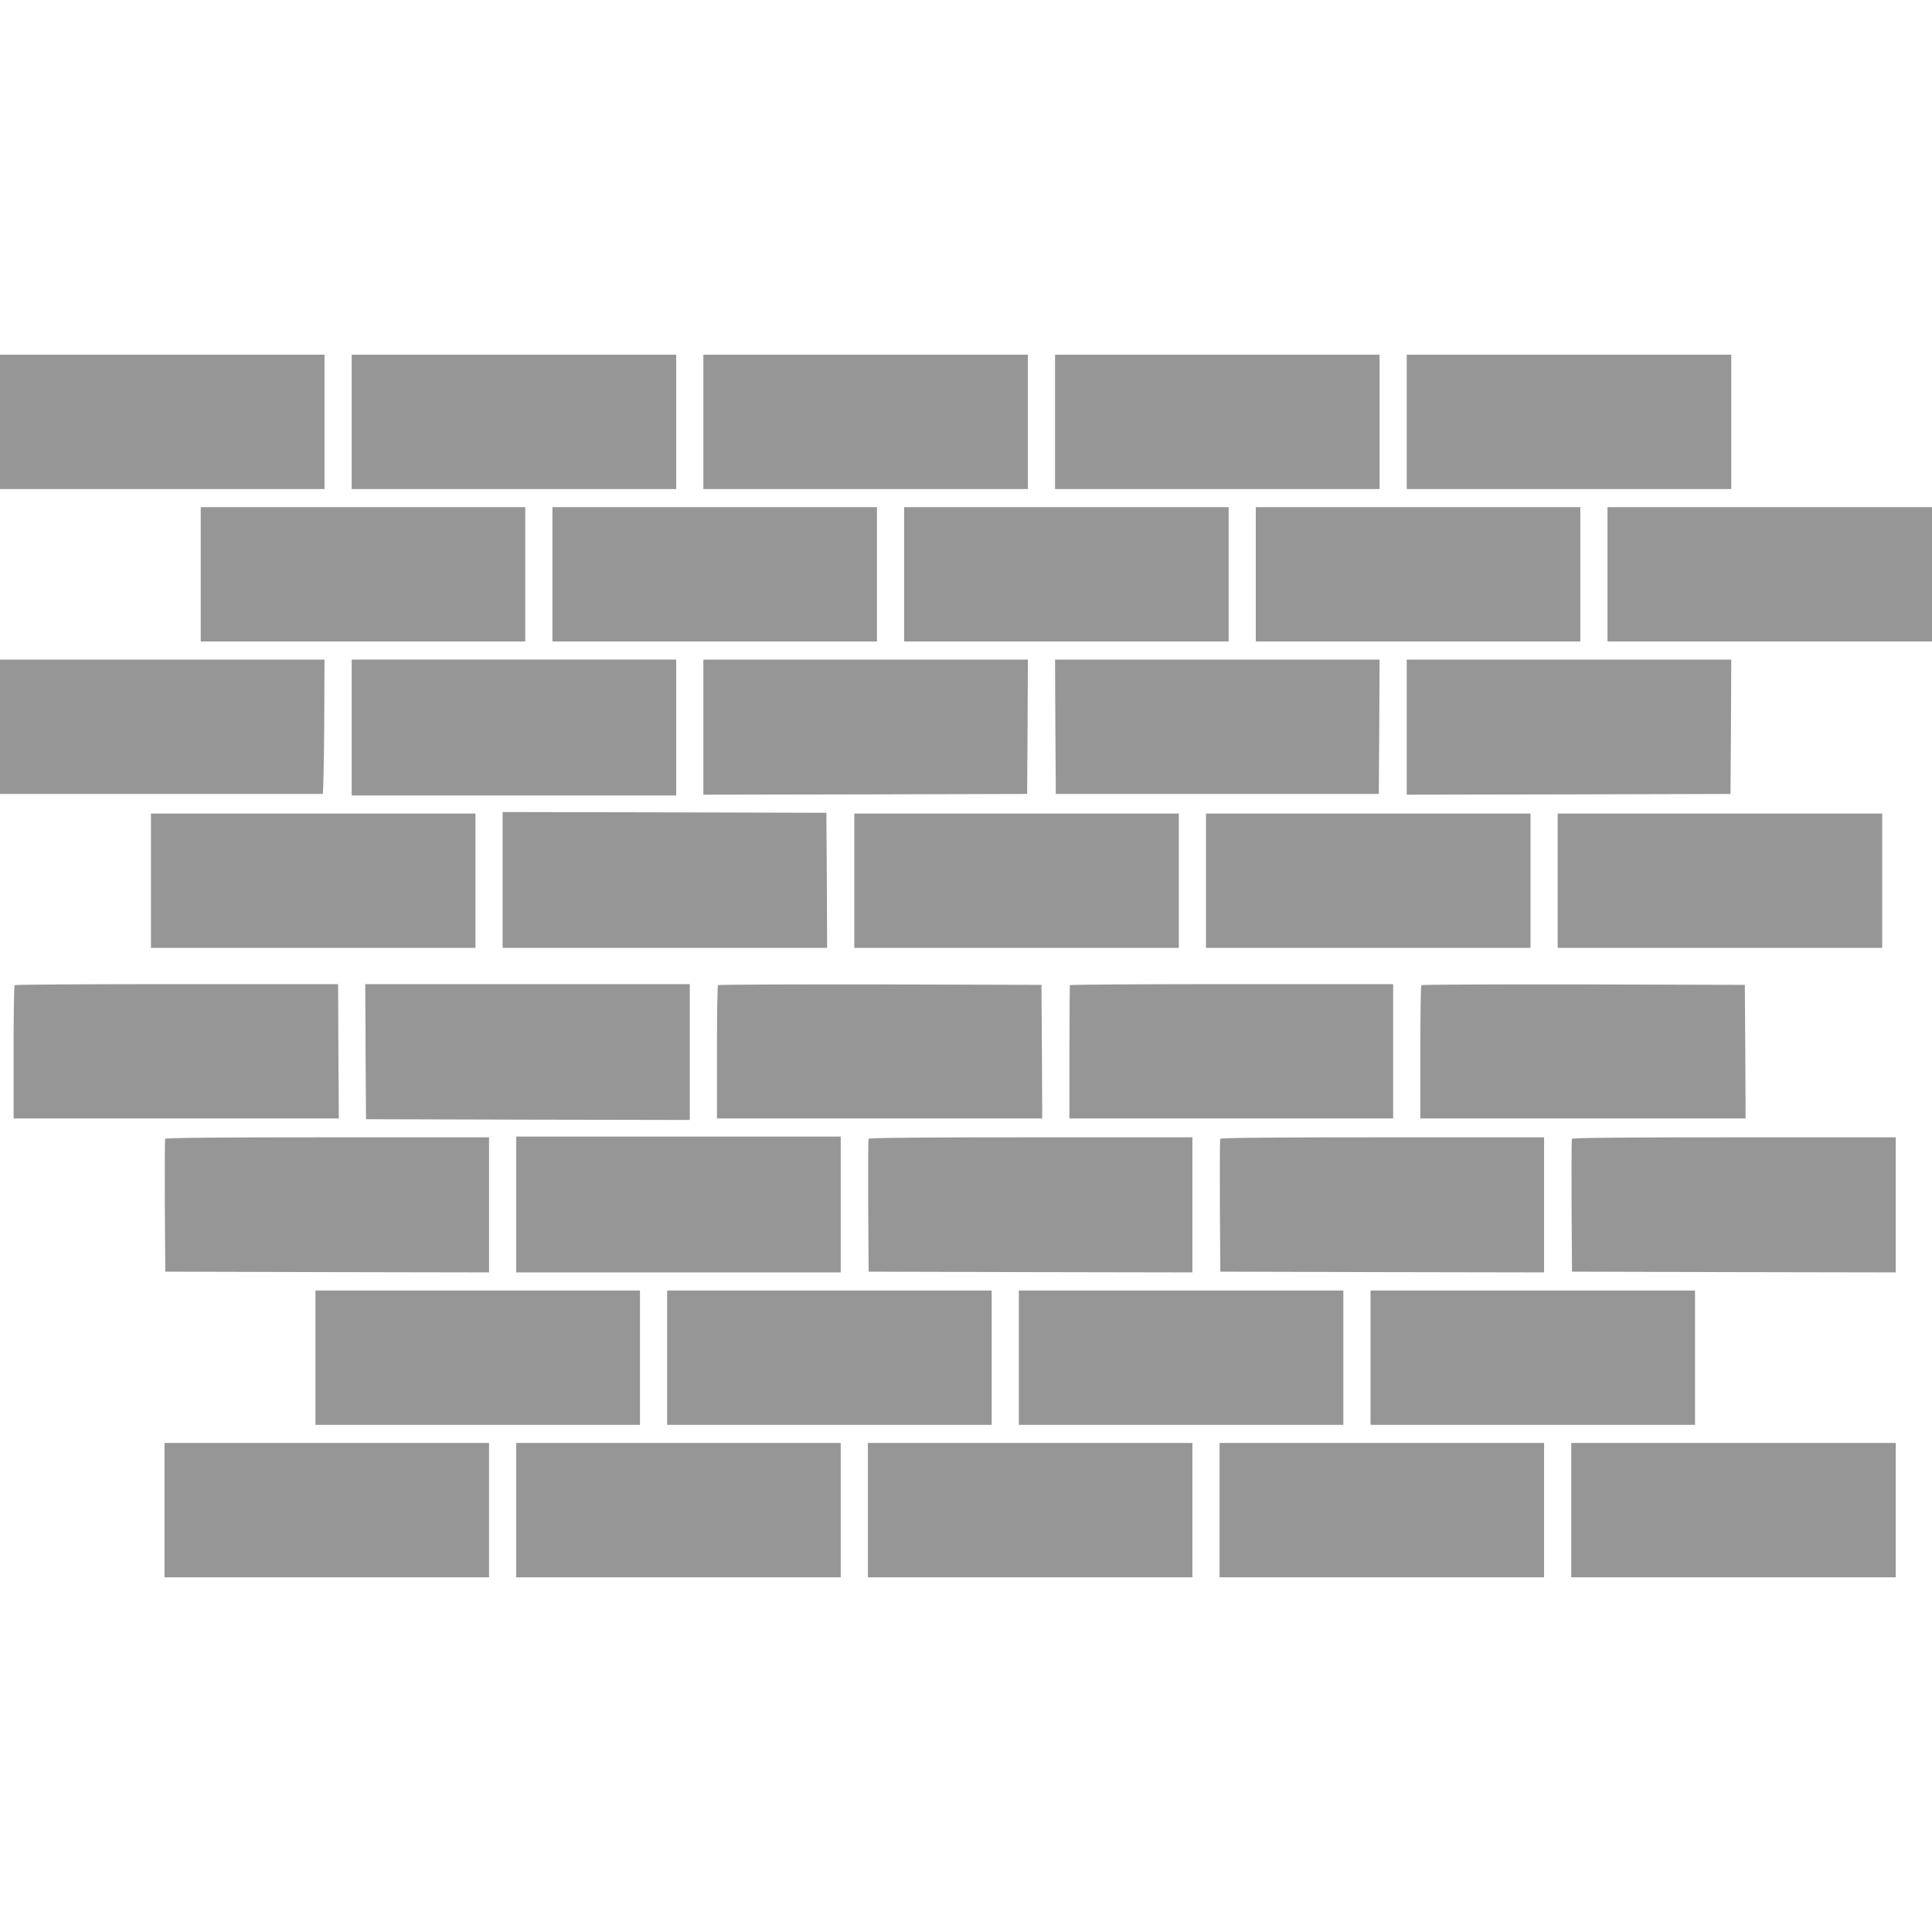
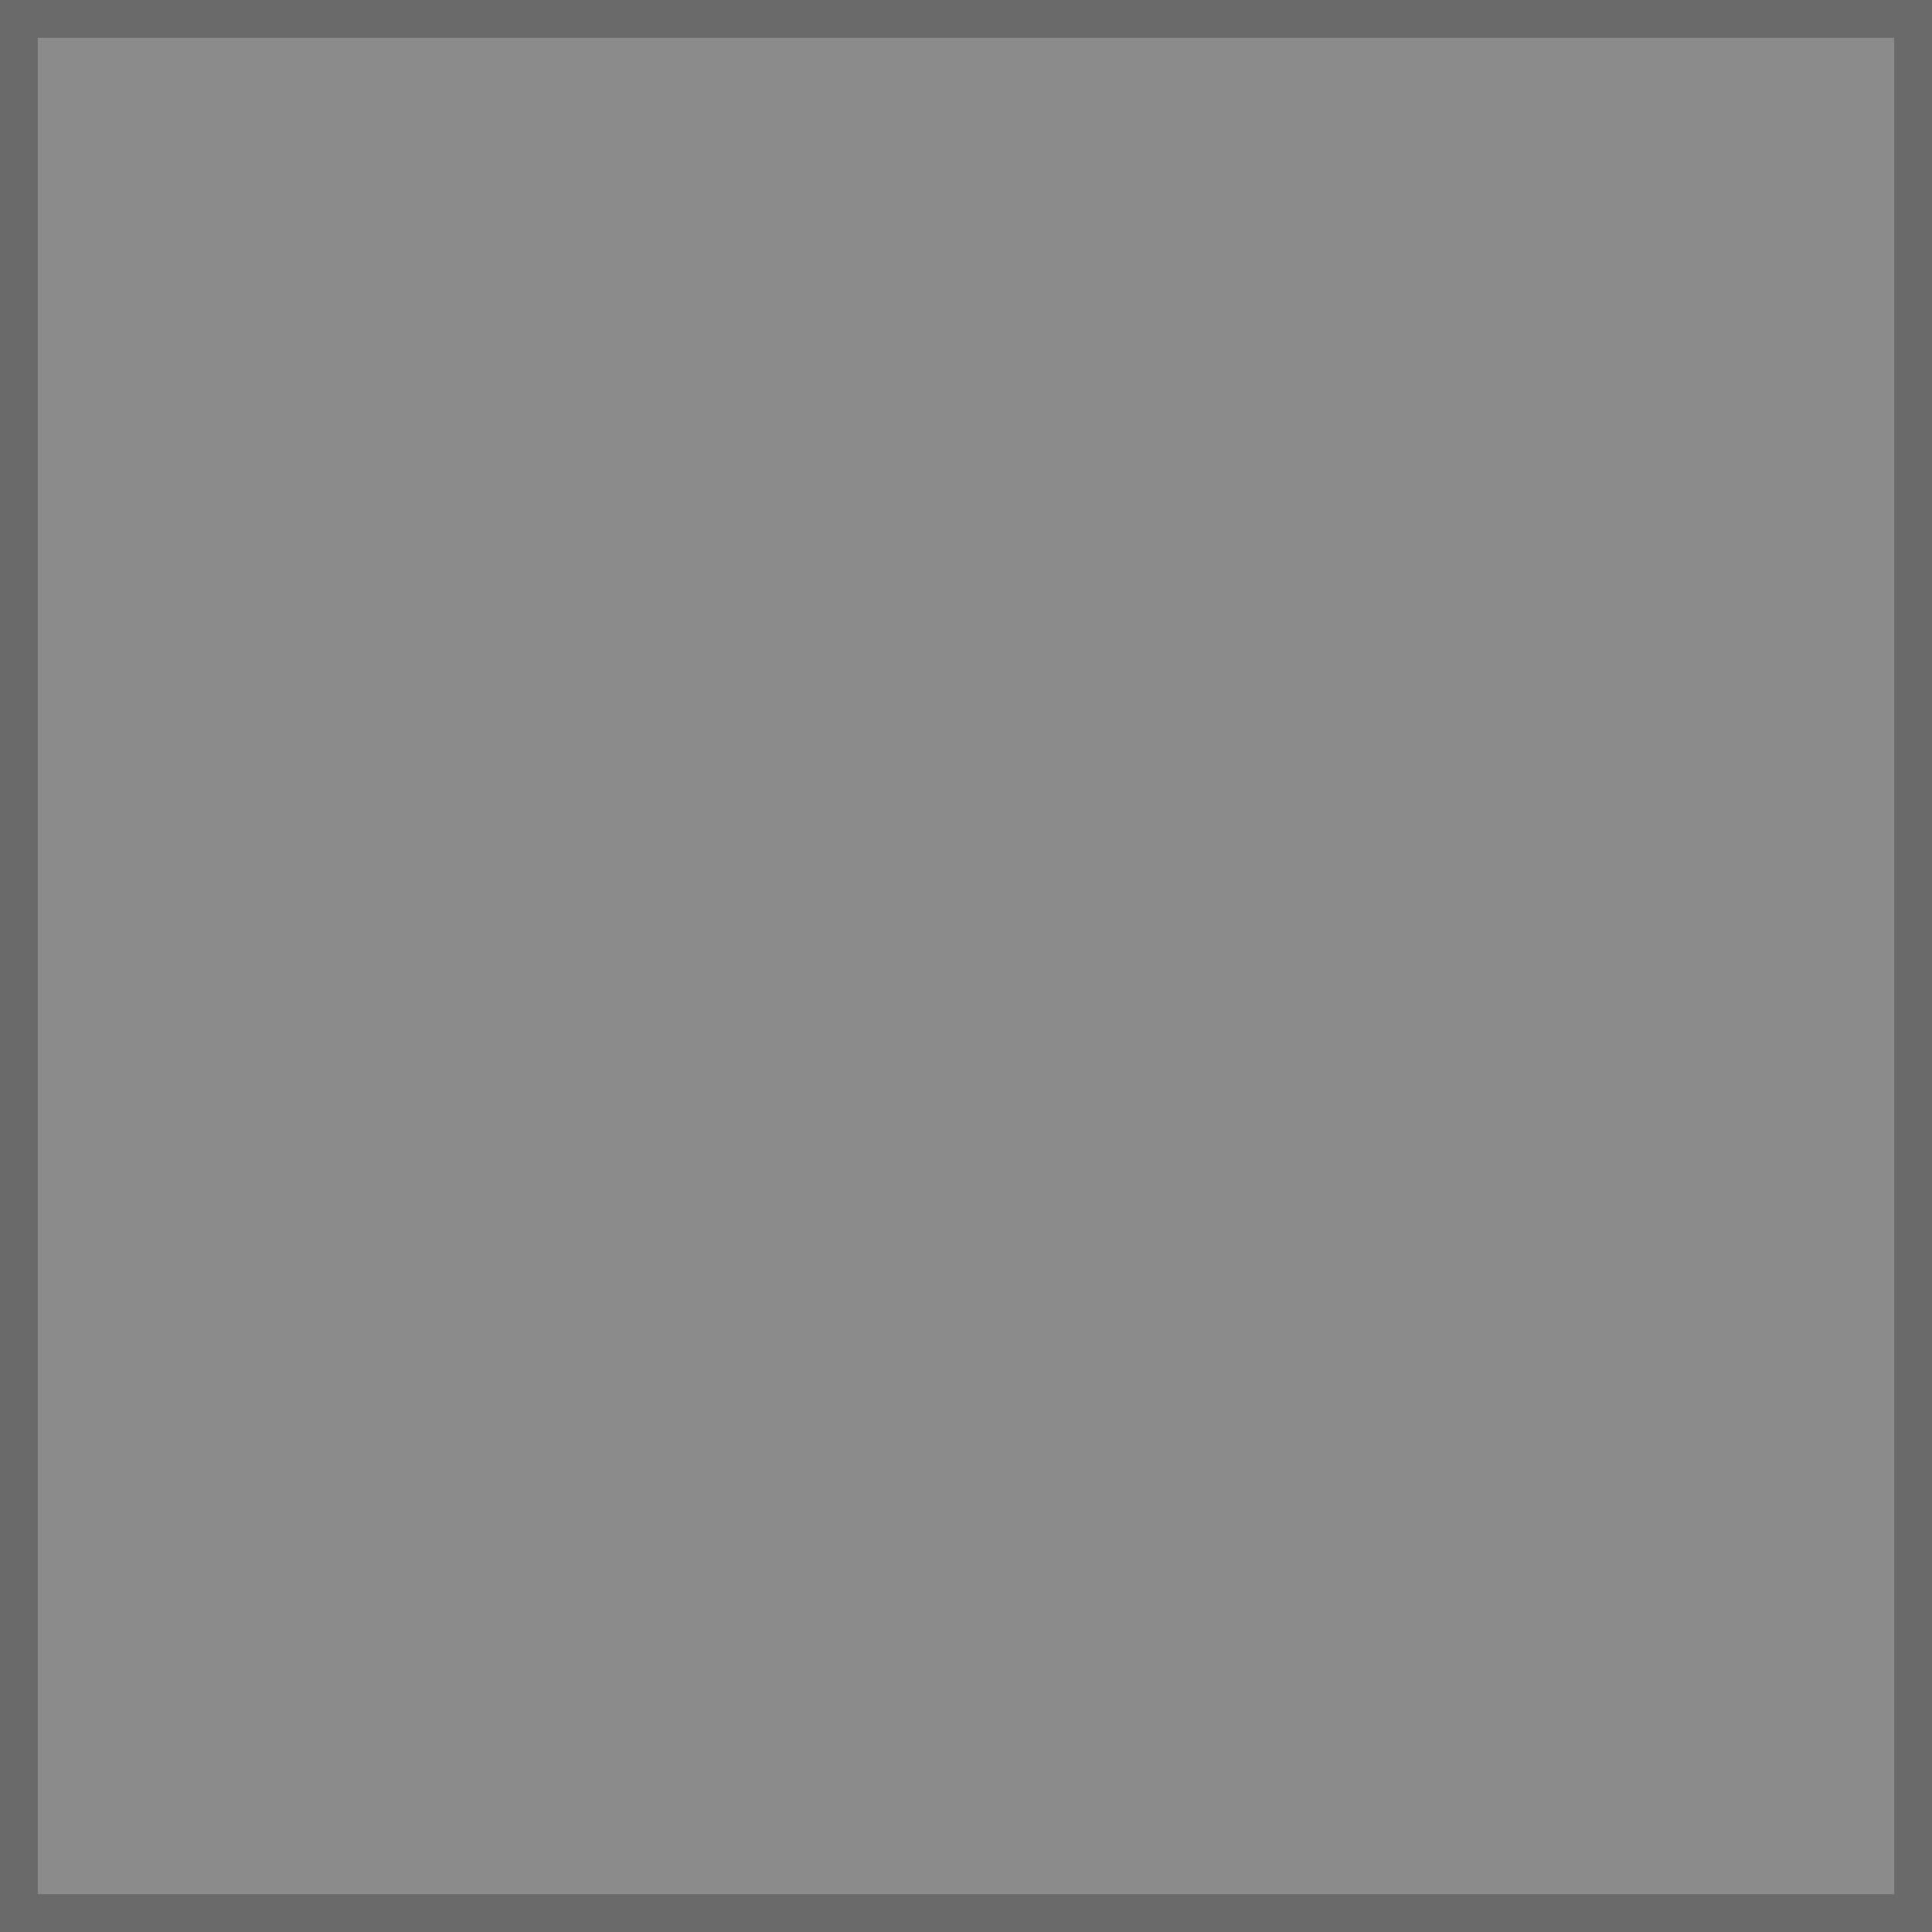
- <svg viewBox="0 0 1280 810" x="{{X}}" y="{{Y}}" width="10pt" height="10pt">
-   <g transform="translate(0.0,810.0) scale(0.1,-0.1)" fill="#979696" stroke="none">
-     <path d="M0 7655 l0 -445 1075 0 1075 0 0 445 0 445 -1075 0 -1075 0 0 -445z" />
-     <path d="M2330 7655 l0 -445 1075 0 1075 0 0 445 0 445 -1075 0 -1075 0 0 -445z" />
-     <path d="M4660 7655 l0 -445 1075 0 1075 0 0 445 0 445 -1075 0 -1075 0 0 -445z" />
-     <path d="M6990 7655 l0 -445 1075 0 1075 0 0 445 0 445 -1075 0 -1075 0 0 -445z" />
-     <path d="M9320 7655 l0 -445 1075 0 1075 0 0 445 0 445 -1075 0 -1075 0 0 -445z" />
-     <path d="M1330 6645 l0 -445 1075 0 1075 0 0 445 0 445 -1075 0 -1075 0 0 -445z" />
-     <path d="M3660 6645 l0 -445 1075 0 1075 0 0 445 0 445 -1075 0 -1075 0 0 -445z" />
-     <path d="M5990 6645 l0 -445 1075 0 1075 0 0 445 0 445 -1075 0 -1075 0 0 -445z" />
-     <path d="M8320 6645 l0 -445 1075 0 1075 0 0 445 0 445 -1075 0 -1075 0 0 -445z" />
-     <path d="M10650 6645 l0 -445 1075 0 1075 0 0 445 0 445 -1075 0 -1075 0 0 -445z" />
-     <path d="M0 5635 l0 -445 1065 0 c586 0 1068 0 1073 0 4 0 8 200 10 445 l2 445 -1075 0 -1075 0 0 -445z" />
-     <path d="M2330 5630 l0 -450 1075 0 1075 0 0 450 0 450 -1075 0 -1075 0 0 -450z" />
-     <path d="M4660 5633 l0 -448 1072 2 1073 3 3 445 2 445 -1075 0 -1075 0 0 -447z" />
-     <path d="M6992 5635 l3 -445 1070 0 1070 0 3 445 2 445 -1075 0 -1075 0 2 -445z" />
-     <path d="M9320 5633 l0 -448 1072 2 1073 3 3 445 2 445 -1075 0 -1075 0 0 -447z" />
-     <path d="M3330 4620 l0 -450 1075 0 1075 0 -2 448 -3 447 -1072 3 -1073 2 0 -450z" />
-     <path d="M1000 4615 l0 -445 1075 0 1075 0 0 445 0 445 -1075 0 -1075 0 0 -445z" />
-     <path d="M5660 4615 l0 -445 1075 0 1075 0 0 445 0 445 -1075 0 -1075 0 0 -445z" />
-     <path d="M7990 4615 l0 -445 1075 0 1075 0 0 445 0 445 -1075 0 -1075 0 0 -445z" />
-     <path d="M10320 4615 l0 -445 1075 0 1075 0 0 445 0 445 -1075 0 -1075 0 0 -445z" />
-     <path d="M97 3923 c-4 -3 -7 -204 -7 -445 l0 -438 1078 0 1077 0 -3 445 -2 445 -1069 0 c-587 0 -1071 -3 -1074 -7z" />
-     <path d="M2422 3483 l3 -448 1073 -3 1072 -2 0 450 0 450 -1075 0 -1075 0 2 -447z" />
-     <path d="M4757 3923 c-4 -3 -7 -204 -7 -445 l0 -438 1078 0 1077 0 -2 442 -3 443 -1068 3 c-588 1 -1072 -1 -1075 -5z" />
-     <path d="M7088 3923 c-1 -5 -2 -205 -3 -445 l0 -438 1073 0 1072 0 0 445 0 445 -1070 0 c-588 0 -1071 -3 -1072 -7z" />
-     <path d="M9417 3923 c-4 -3 -7 -204 -7 -445 l0 -438 1078 0 1077 0 -2 442 -3 443 -1068 3 c-588 1 -1072 -1 -1075 -5z" />
-     <path d="M1094 2905 c-2 -5 -3 -206 -2 -445 l3 -435 1073 -3 1072 -2 0 447 0 448 -1071 0 c-705 0 -1073 -3 -1075 -10z" />
-     <path d="M3420 2470 l0 -450 1075 0 1075 0 0 450 0 450 -1075 0 -1075 0 0 -450z" />
-     <path d="M5754 2905 c-2 -5 -3 -206 -2 -445 l3 -435 1073 -3 1072 -2 0 447 0 448 -1071 0 c-705 0 -1073 -3 -1075 -10z" />
-     <path d="M8084 2905 c-2 -5 -3 -206 -2 -445 l3 -435 1073 -3 1072 -2 0 447 0 448 -1071 0 c-705 0 -1073 -3 -1075 -10z" />
-     <path d="M10414 2905 c-2 -5 -3 -206 -2 -445 l3 -435 1073 -3 1072 -2 0 447 0 448 -1071 0 c-705 0 -1073 -3 -1075 -10z" />
-     <path d="M2090 1455 l0 -445 1075 0 1075 0 0 445 0 445 -1075 0 -1075 0 0 -445z" />
-     <path d="M4420 1455 l0 -445 1075 0 1075 0 0 445 0 445 -1075 0 -1075 0 0 -445z" />
-     <path d="M6750 1455 l0 -445 1075 0 1075 0 0 445 0 445 -1075 0 -1075 0 0 -445z" />
-     <path d="M9080 1455 l0 -445 1075 0 1075 0 0 445 0 445 -1075 0 -1075 0 0 -445z" />
-     <path d="M1090 445 l0 -445 1075 0 1075 0 0 445 0 445 -1075 0 -1075 0 0 -445z" />
-     <path d="M3420 445 l0 -445 1075 0 1075 0 0 445 0 445 -1075 0 -1075 0 0 -445z" />
-     <path d="M5750 445 l0 -445 1075 0 1075 0 0 445 0 445 -1075 0 -1075 0 0 -445z" />
-     <path d="M8080 445 l0 -445 1075 0 1075 0 0 445 0 445 -1075 0 -1075 0 0 -445z" />
-     <path d="M10410 445 l0 -445 1075 0 1075 0 0 445 0 445 -1075 0 -1075 0 0 -445z" />
-   </g>
+ <svg x="{{X}}" y="{{Y}}" width="10" height="10" viewBox="0 0 230 230">
+   <defs>
+     <style> .wall { fill: #8b8b8b; stroke: #6a6a6a; stroke-width: 9px; } </style>
+   </defs>
+   <rect class="wall" width="230" height="230" />
</svg>
